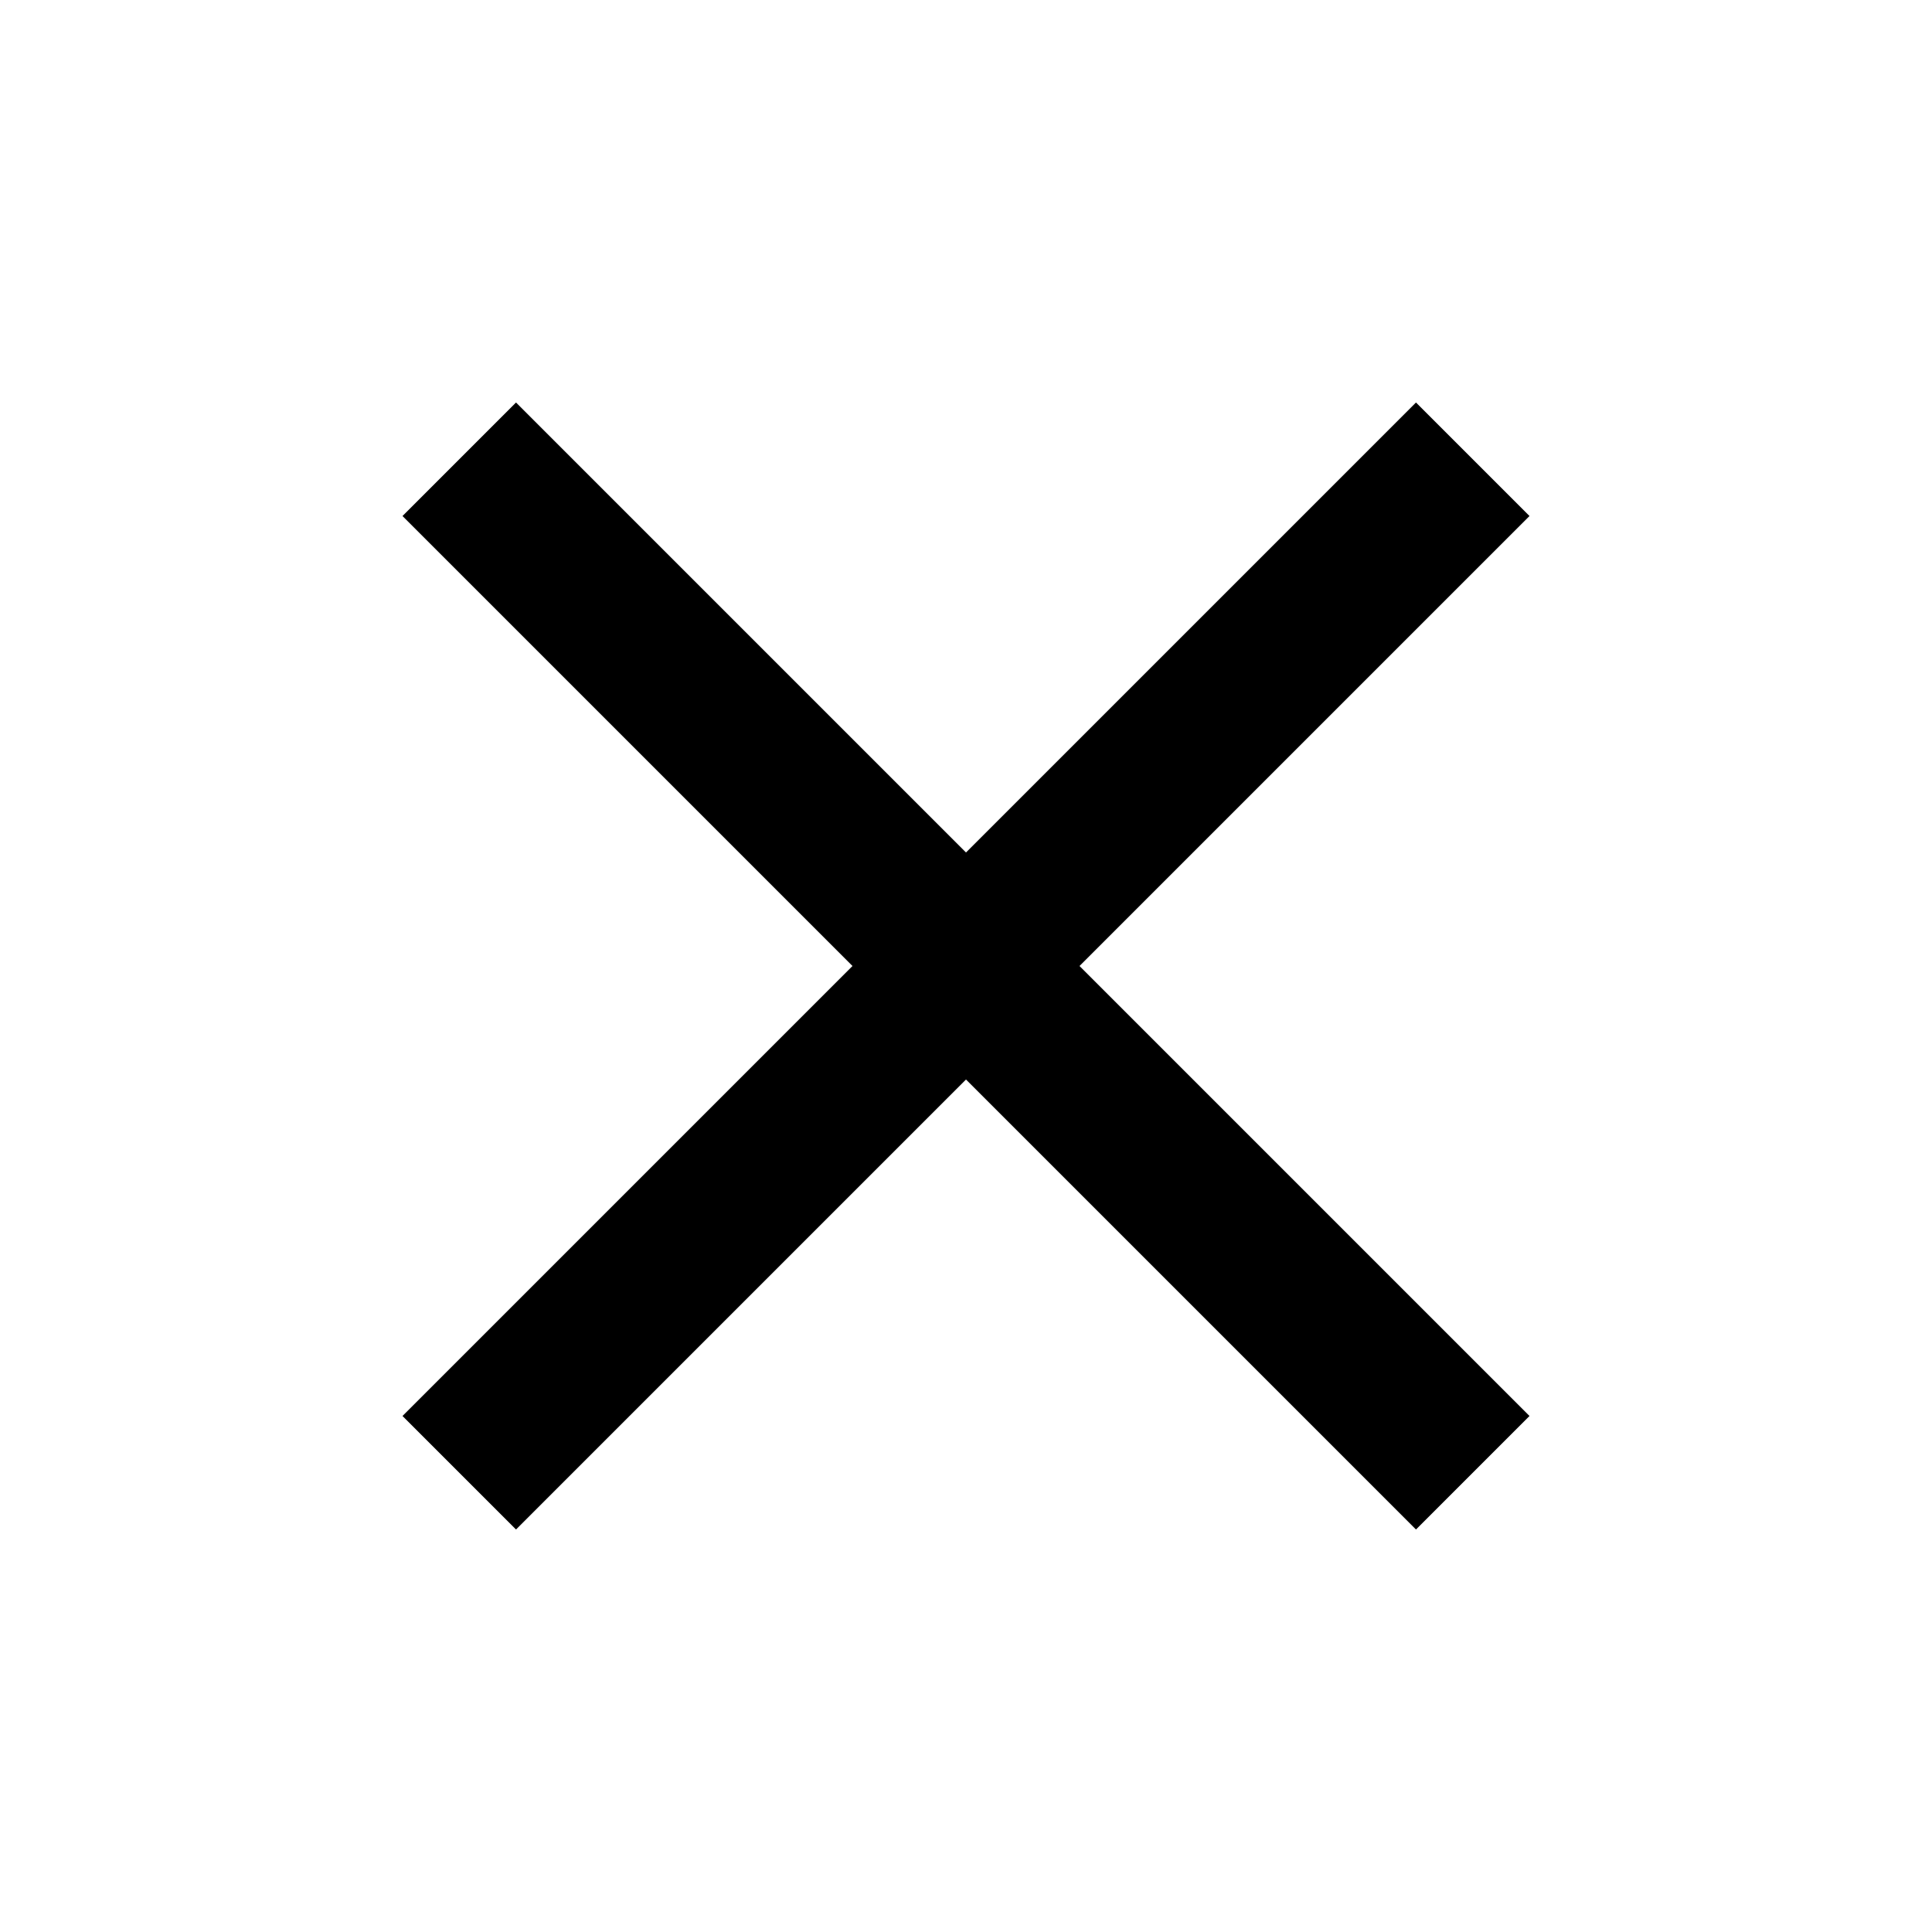
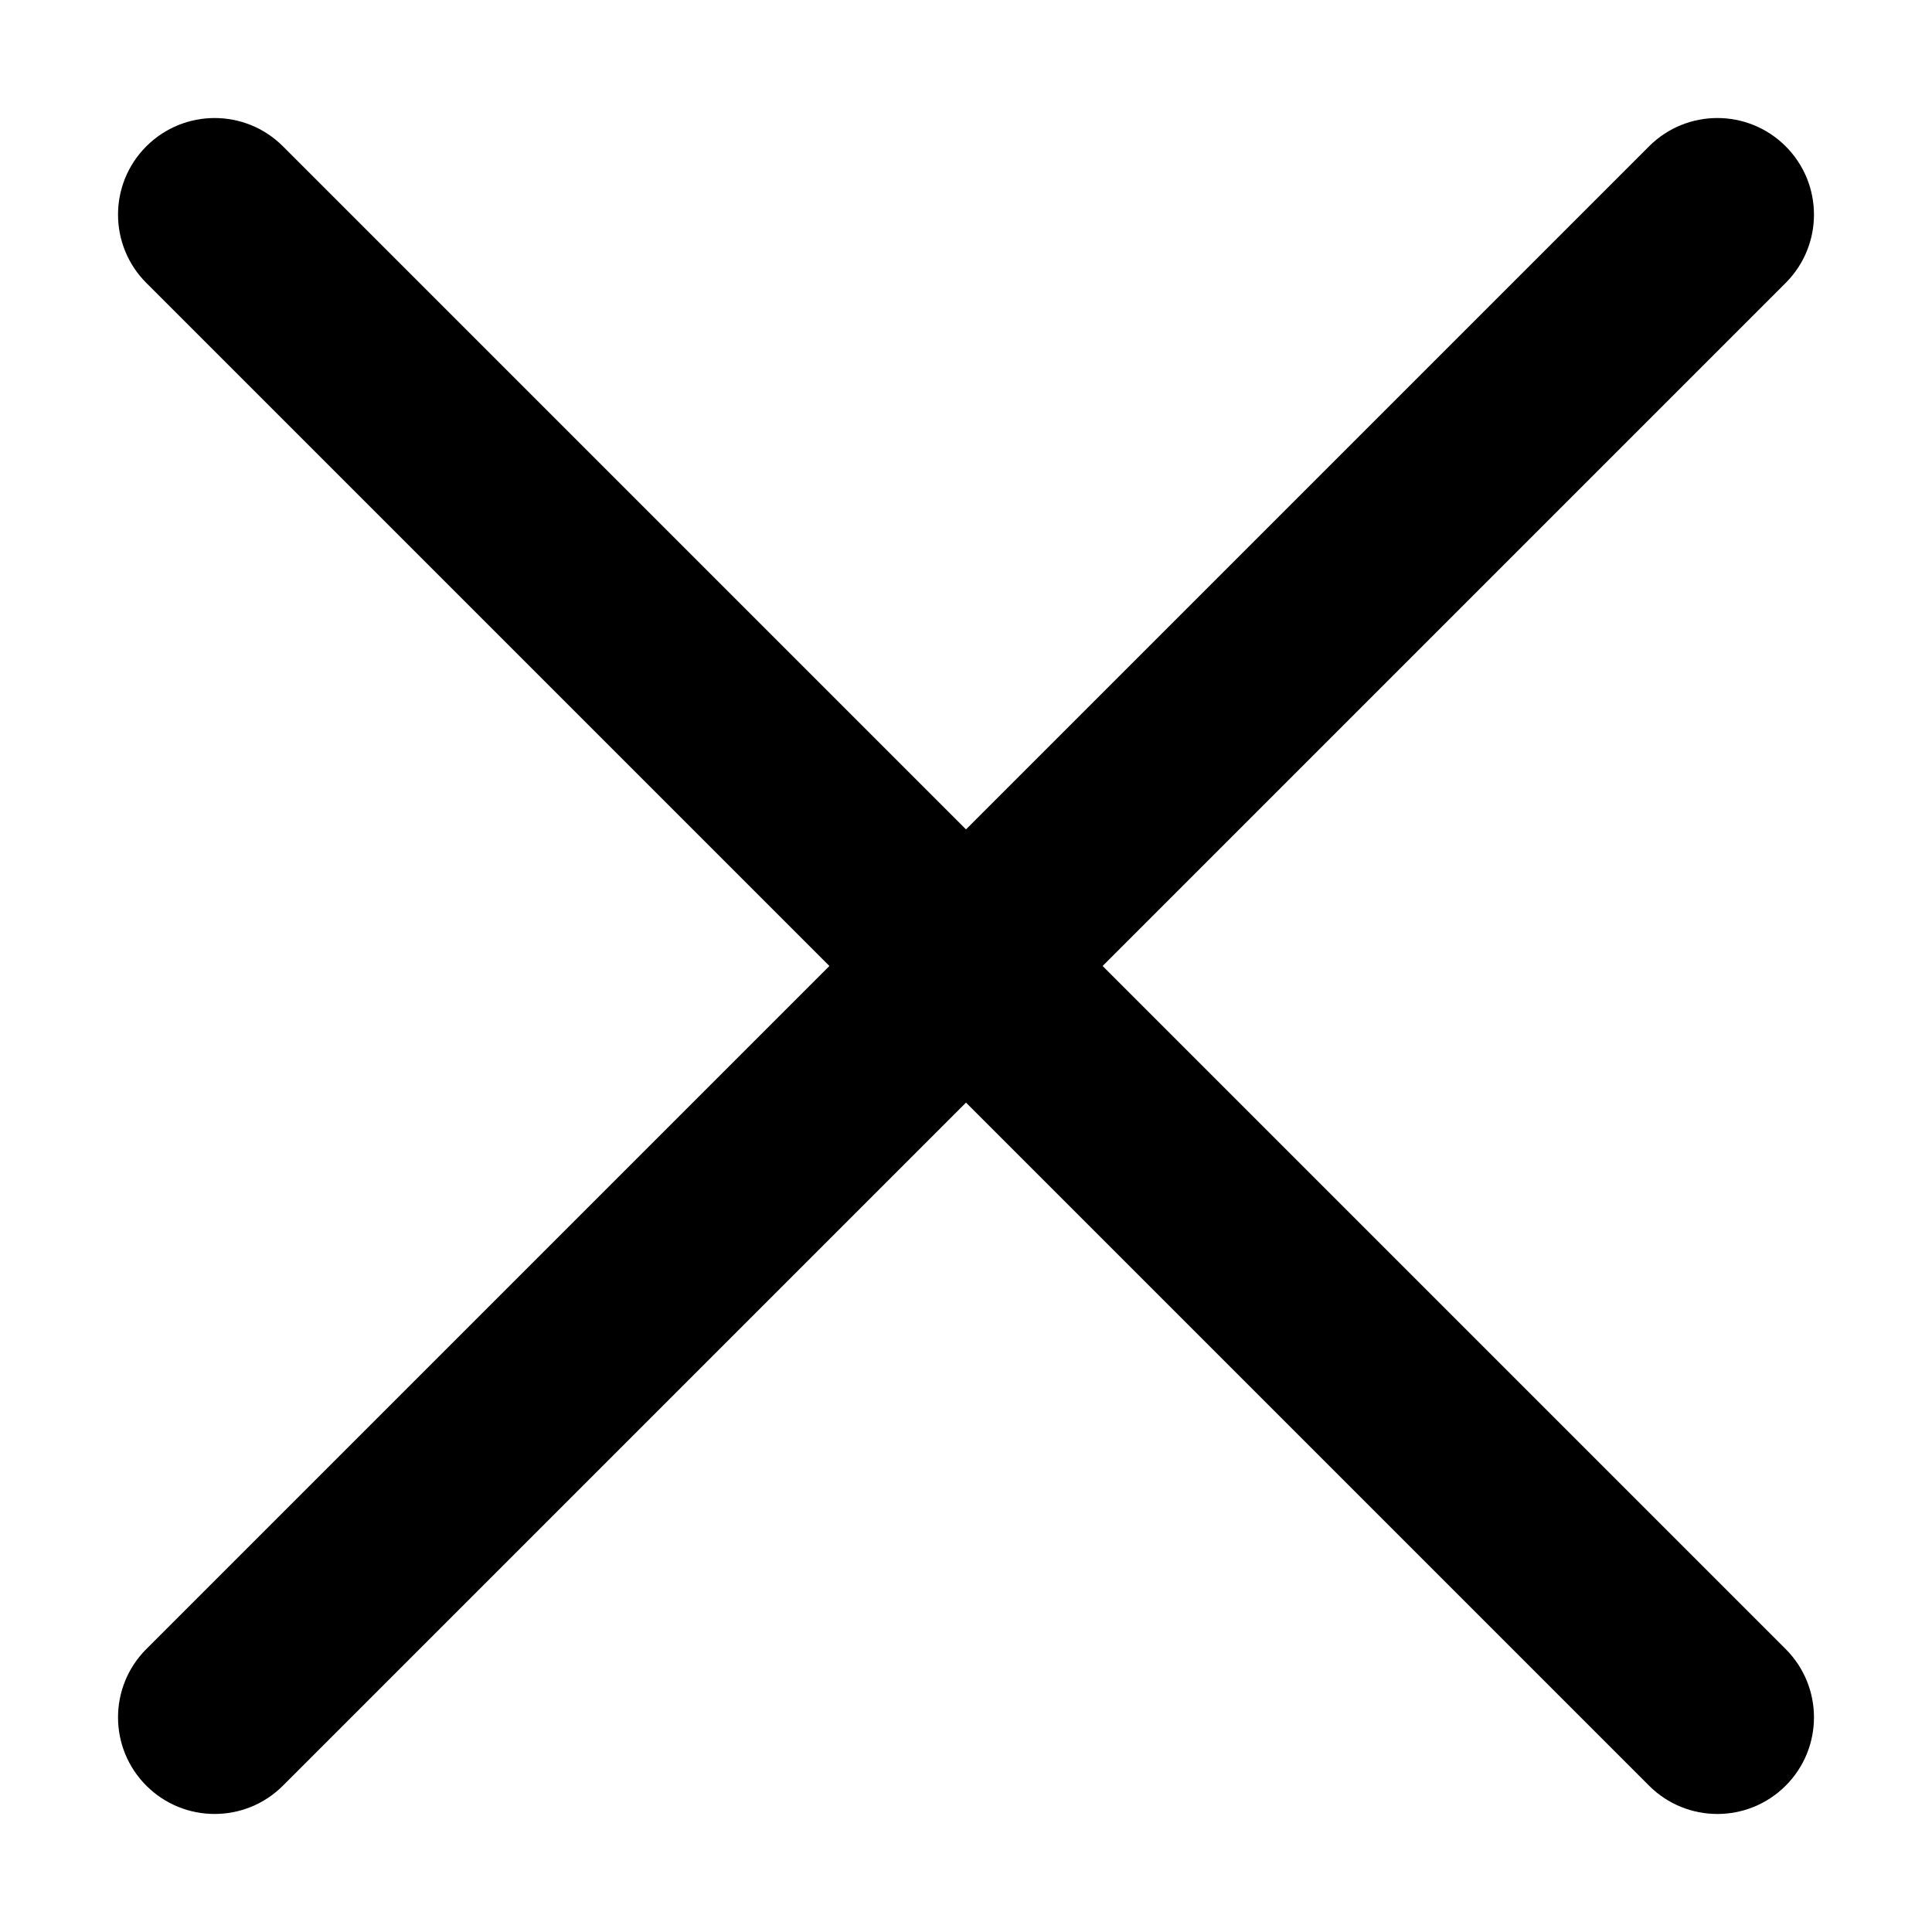
- <svg xmlns="http://www.w3.org/2000/svg" version="1.1" width="24" height="24" viewBox="0 0 24 24">
-   <path d="M19,6.41L17.59,5L12,10.59L6.41,5L5,6.41L10.59,12L5,17.59L6.41,19L12,13.41L17.59,19L19,17.59L13.41,12L19,6.41Z" />
+ <svg xmlns="http://www.w3.org/2000/svg" width="20" height="20" viewBox="0 0 20 20">
+   <g fill-rule="evenodd">
+     <rect width="24" height="2" x="-2" y="9" rx="1" transform="scale(1 -1) rotate(45 34.142 0)" />
+     <rect width="24" height="2" x="-2" y="9" rx="1" transform="rotate(45 10 10)" />
+   </g>
</svg>
